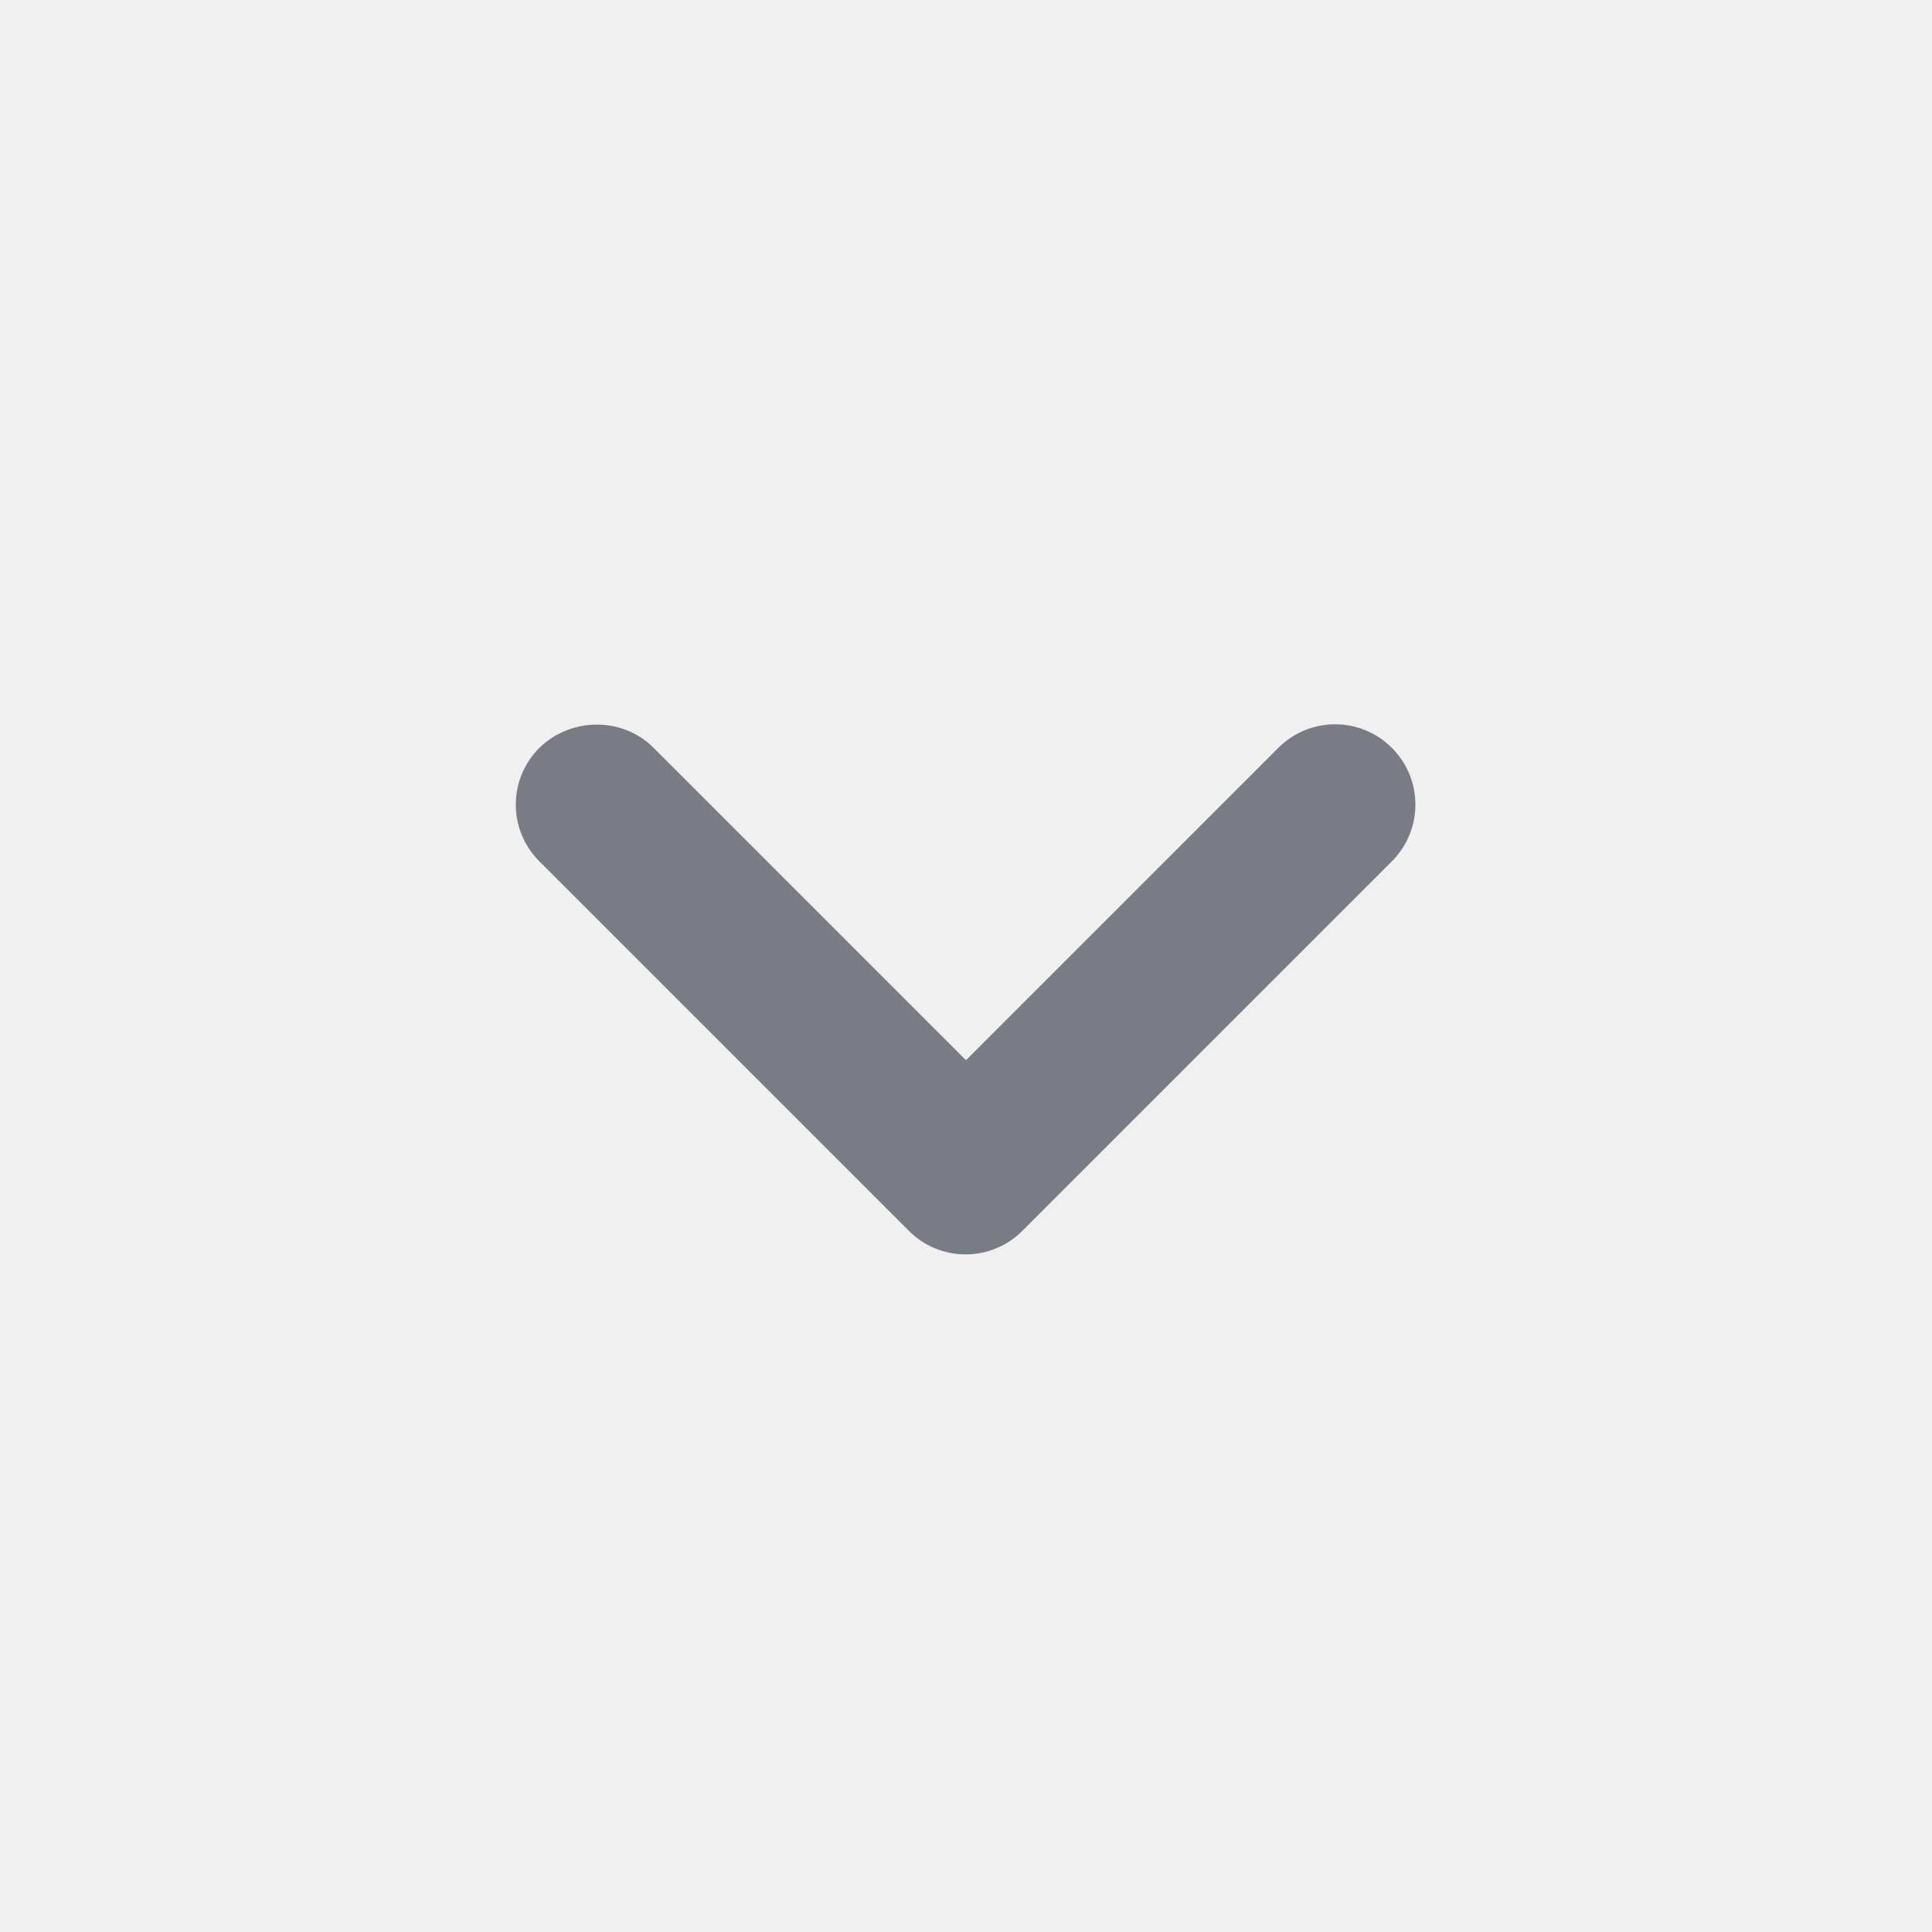
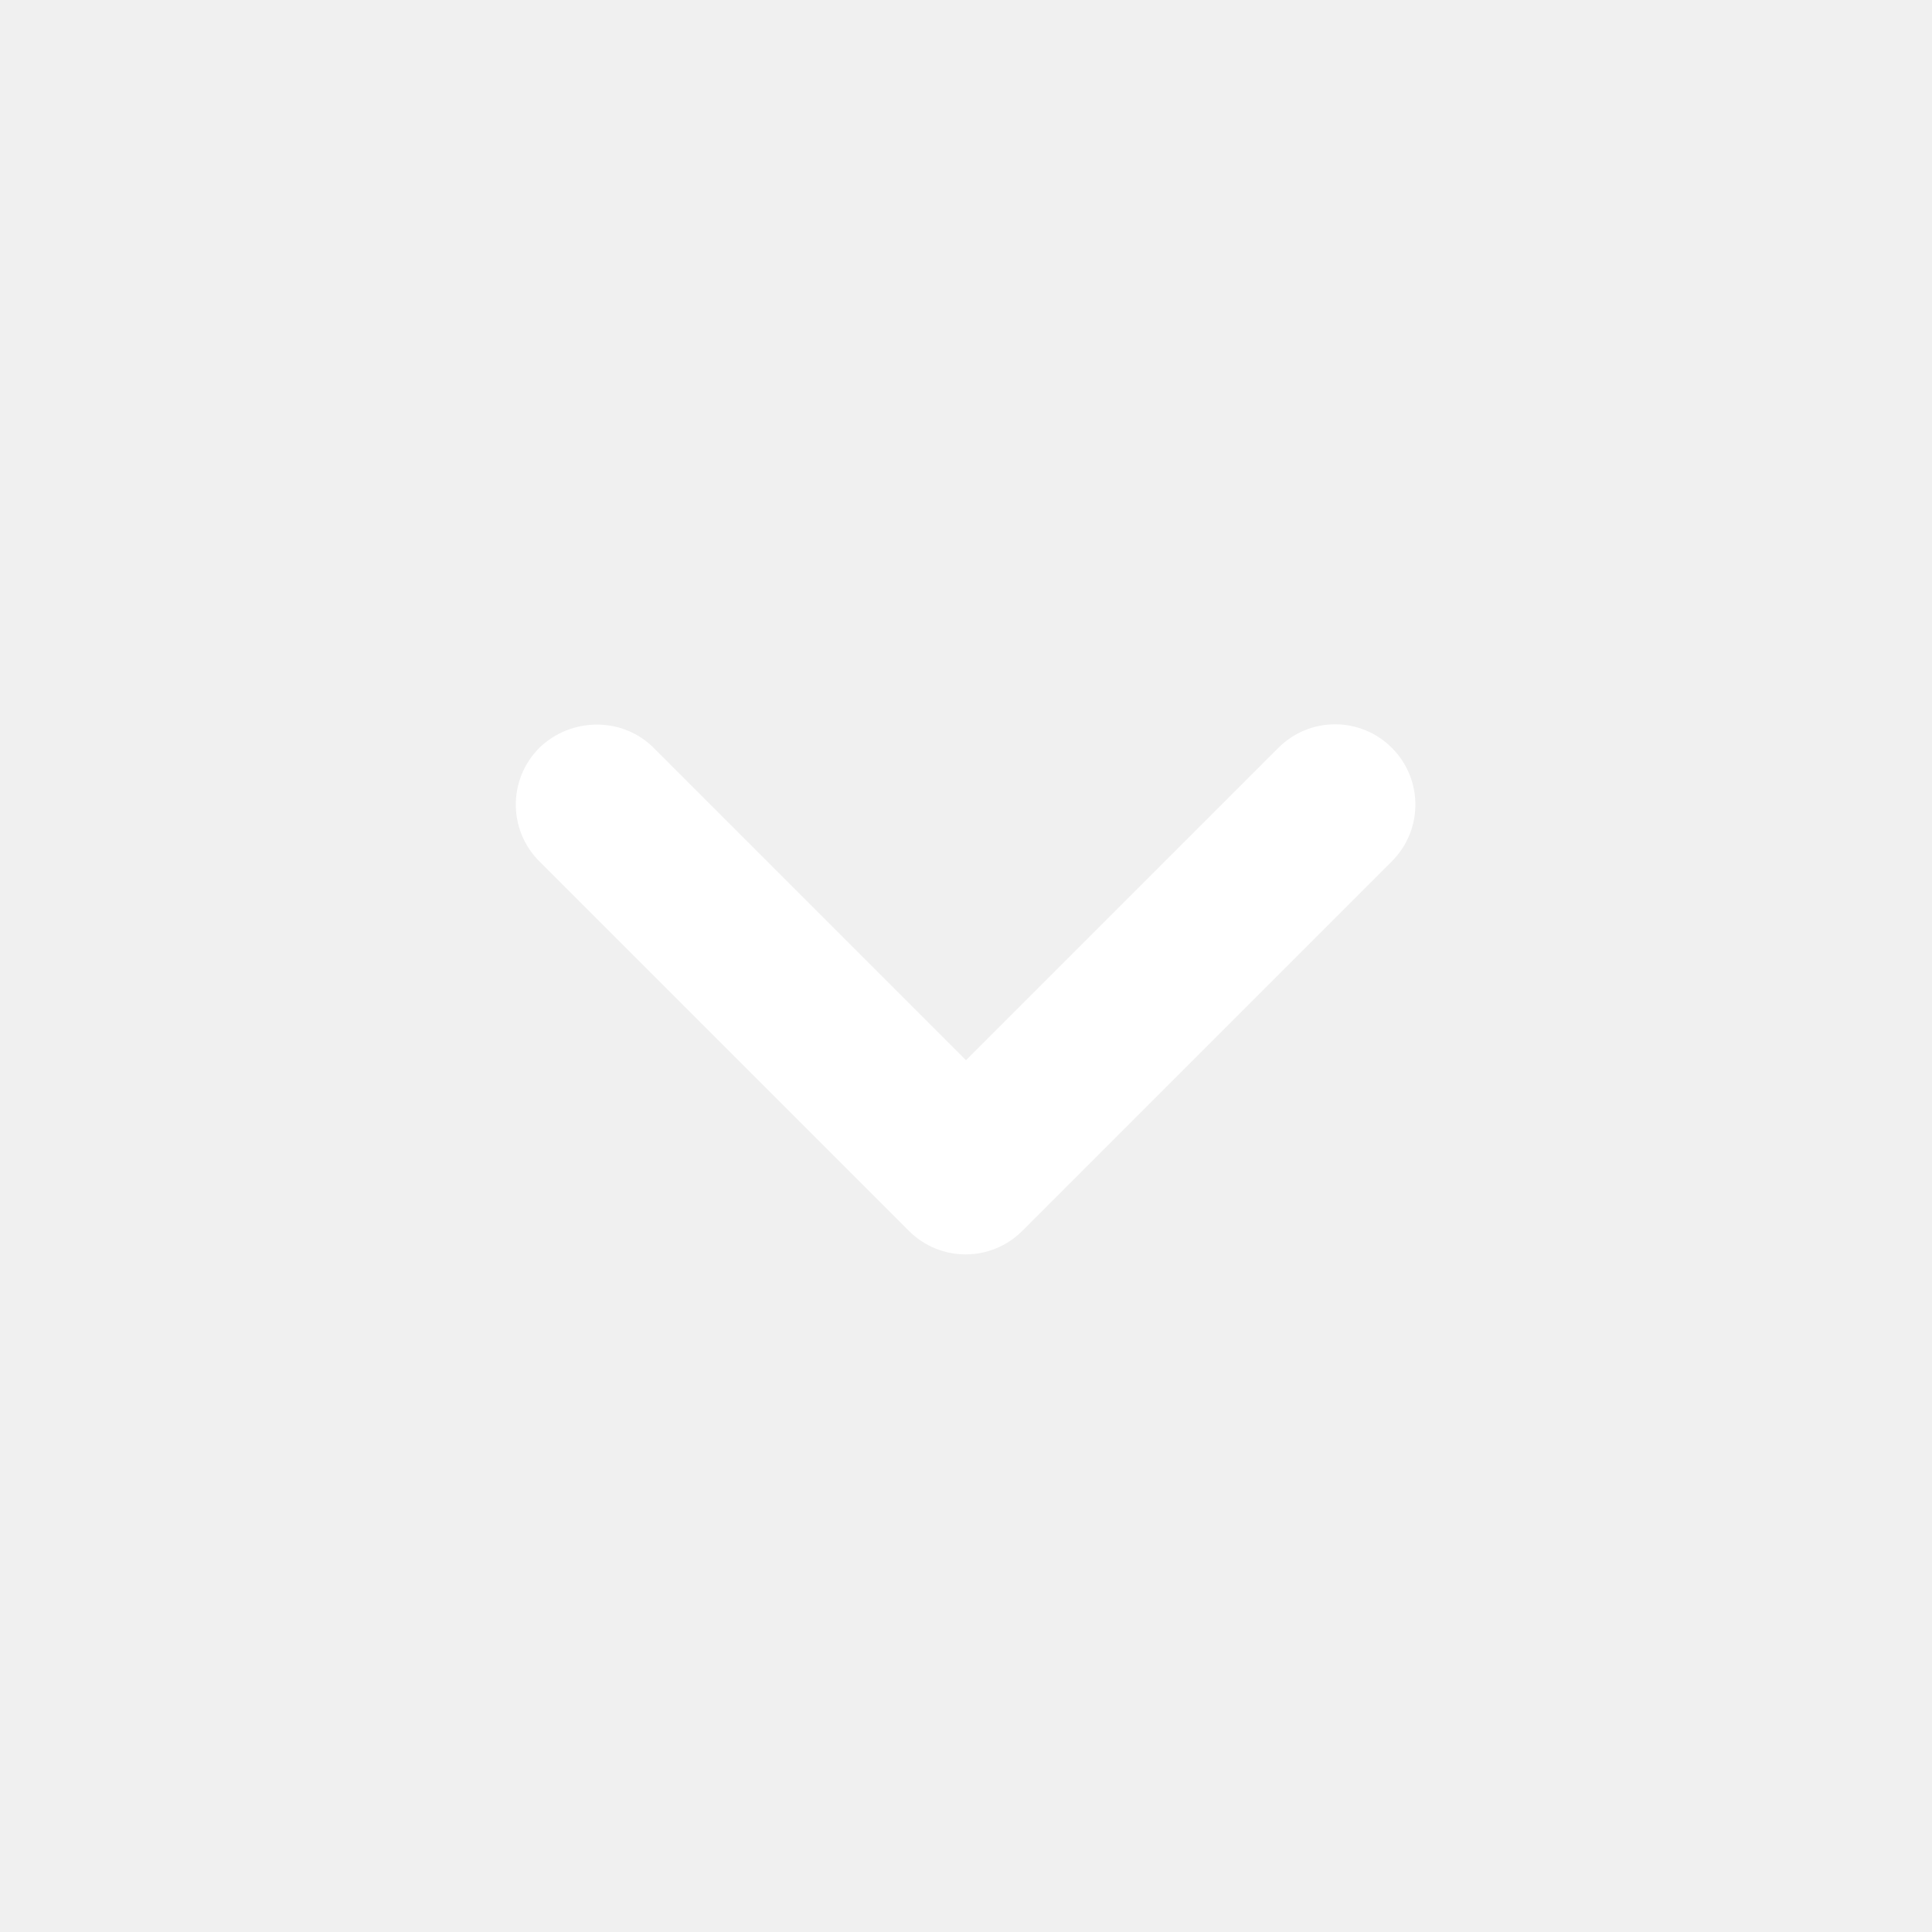
<svg xmlns="http://www.w3.org/2000/svg" width="24" height="24" viewBox="0 0 24 24" fill="none">
-   <path d="M8.12 9.29L12 13.17L15.88 9.29C16.27 8.9 16.9 8.9 17.29 9.29C17.68 9.68 17.68 10.31 17.29 10.7L12.7 15.29C12.31 15.68 11.68 15.68 11.29 15.29L6.7 10.7C6.31 10.31 6.31 9.68 6.7 9.29C7.09 8.91 7.73 8.9 8.12 9.29Z" fill="#7A7C85" />
+   <path d="M8.12 9.29L12 13.17L15.88 9.29C16.27 8.9 16.9 8.9 17.29 9.29C17.68 9.68 17.68 10.31 17.29 10.7L12.7 15.29C12.31 15.68 11.68 15.68 11.29 15.29L6.7 10.7C6.31 10.31 6.31 9.68 6.7 9.29C7.09 8.91 7.73 8.9 8.12 9.29Z" fill="white" />
</svg>
